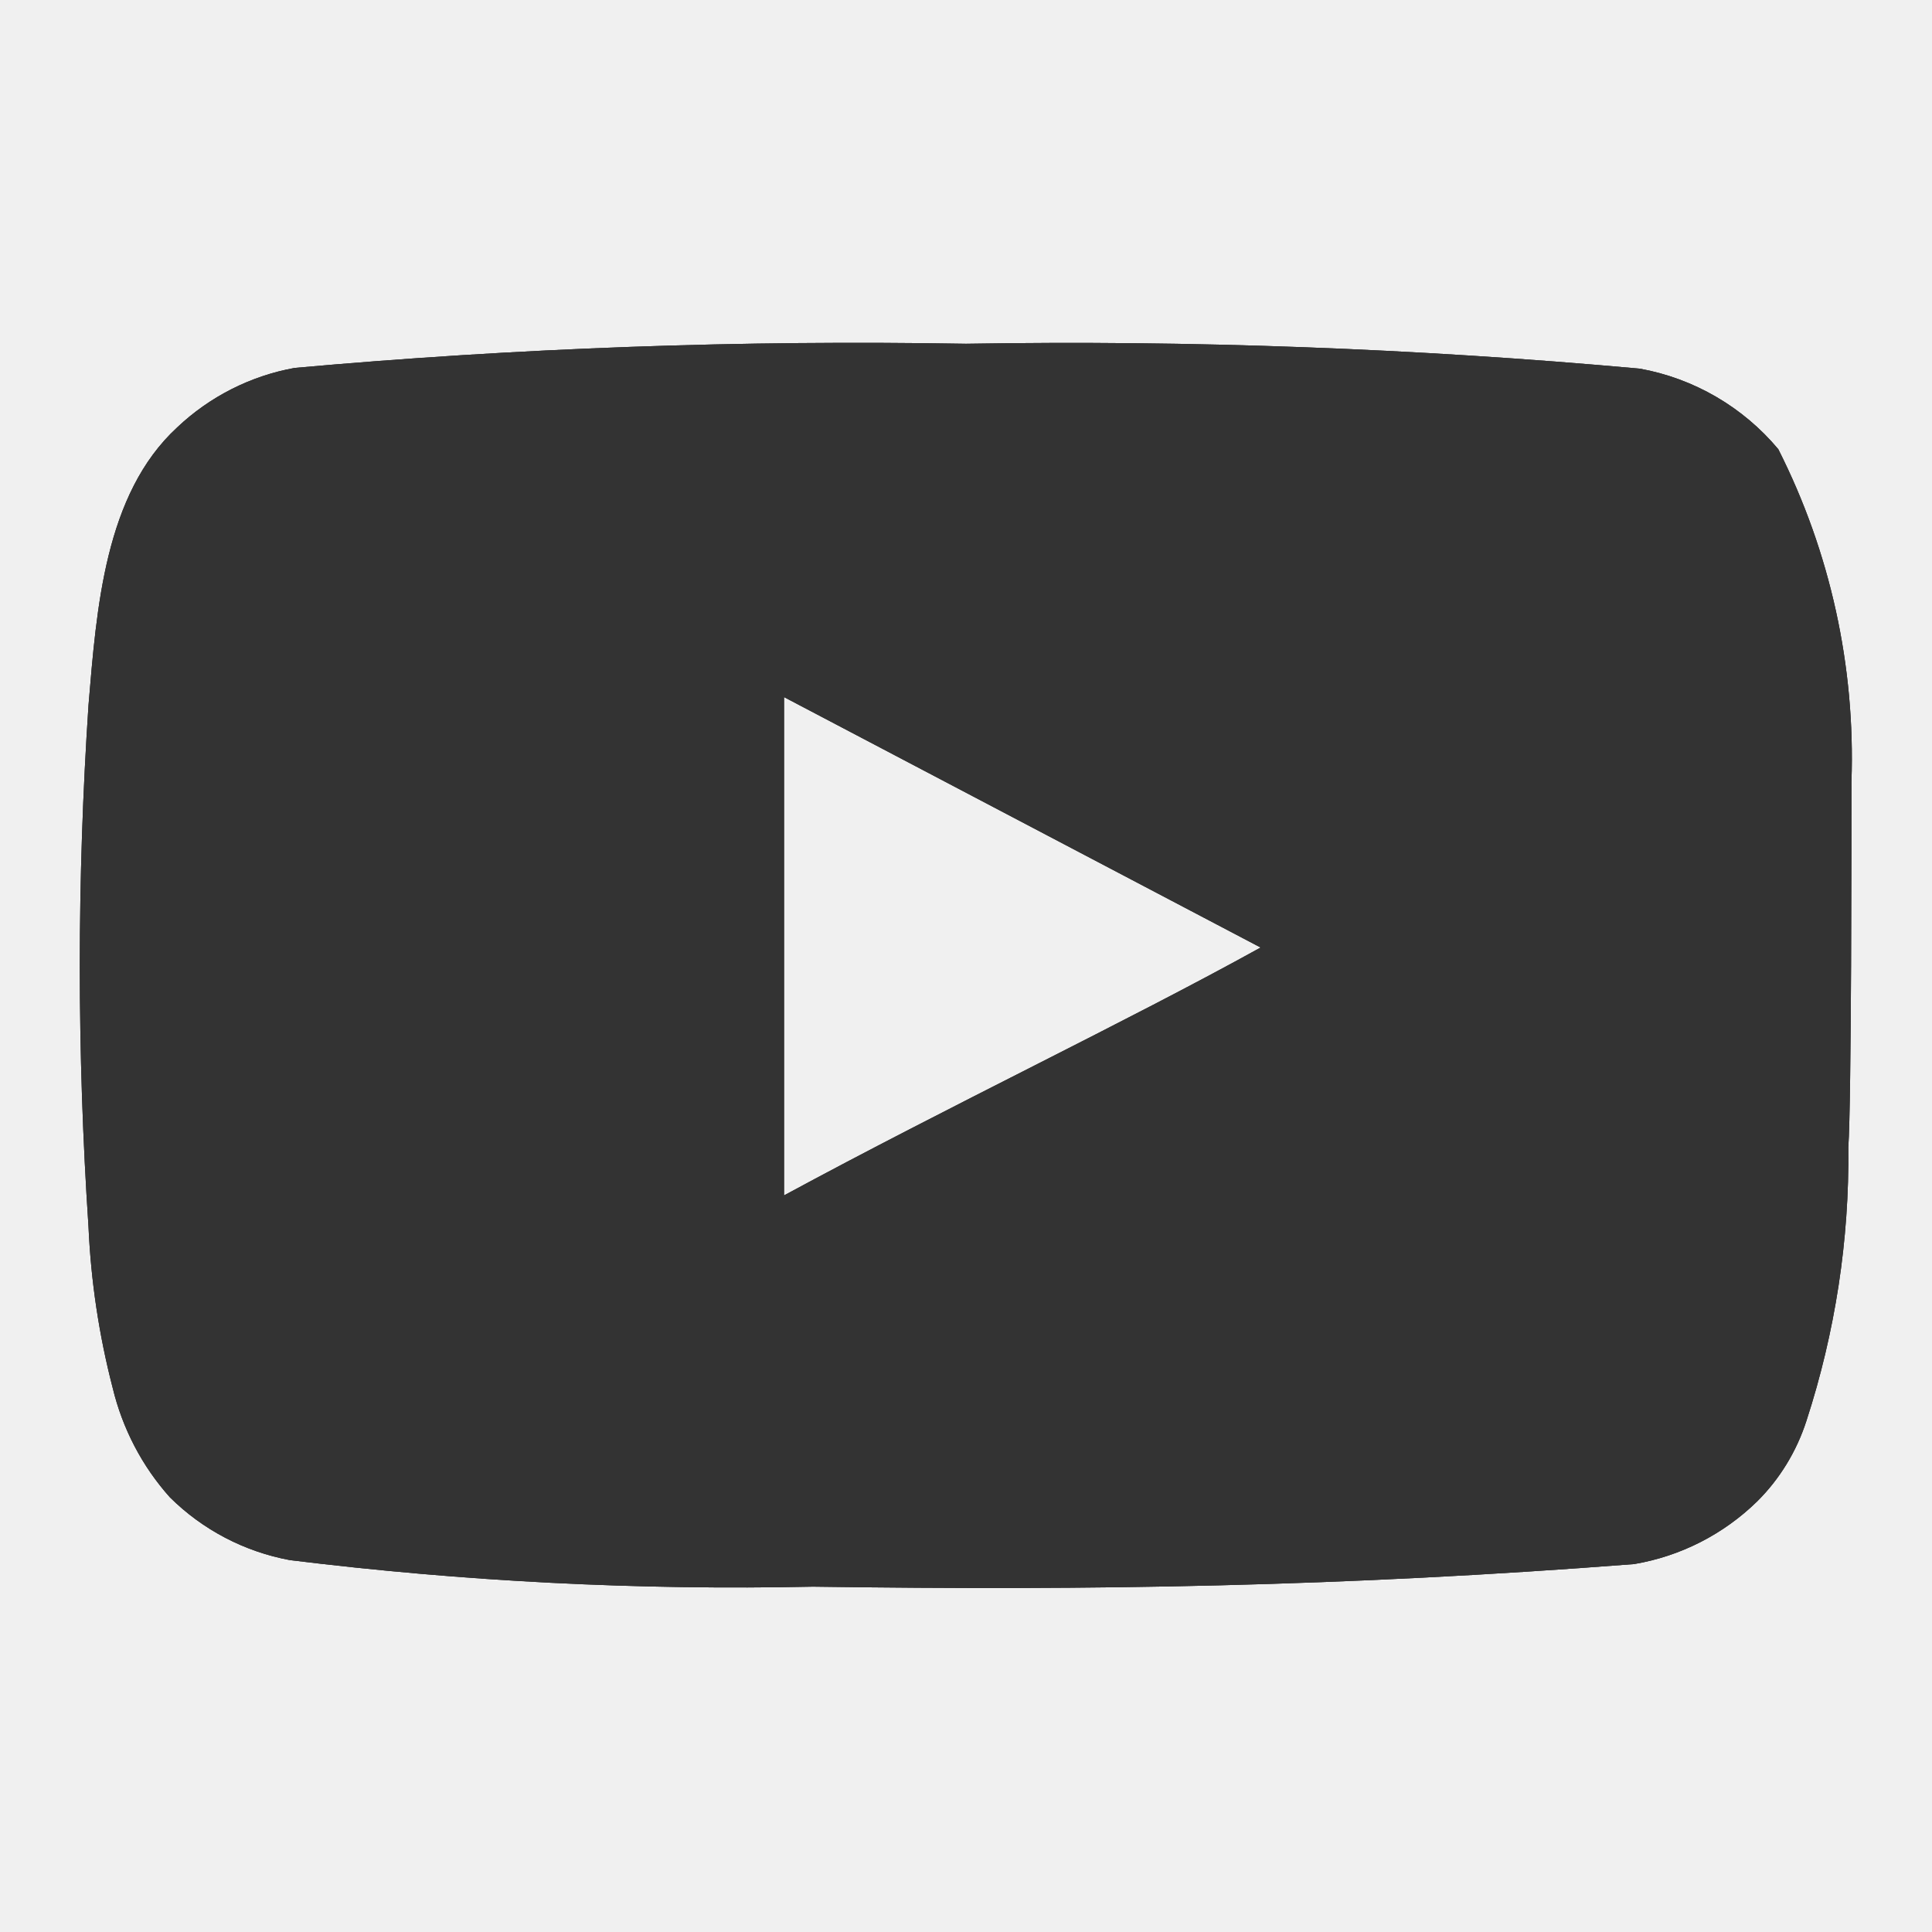
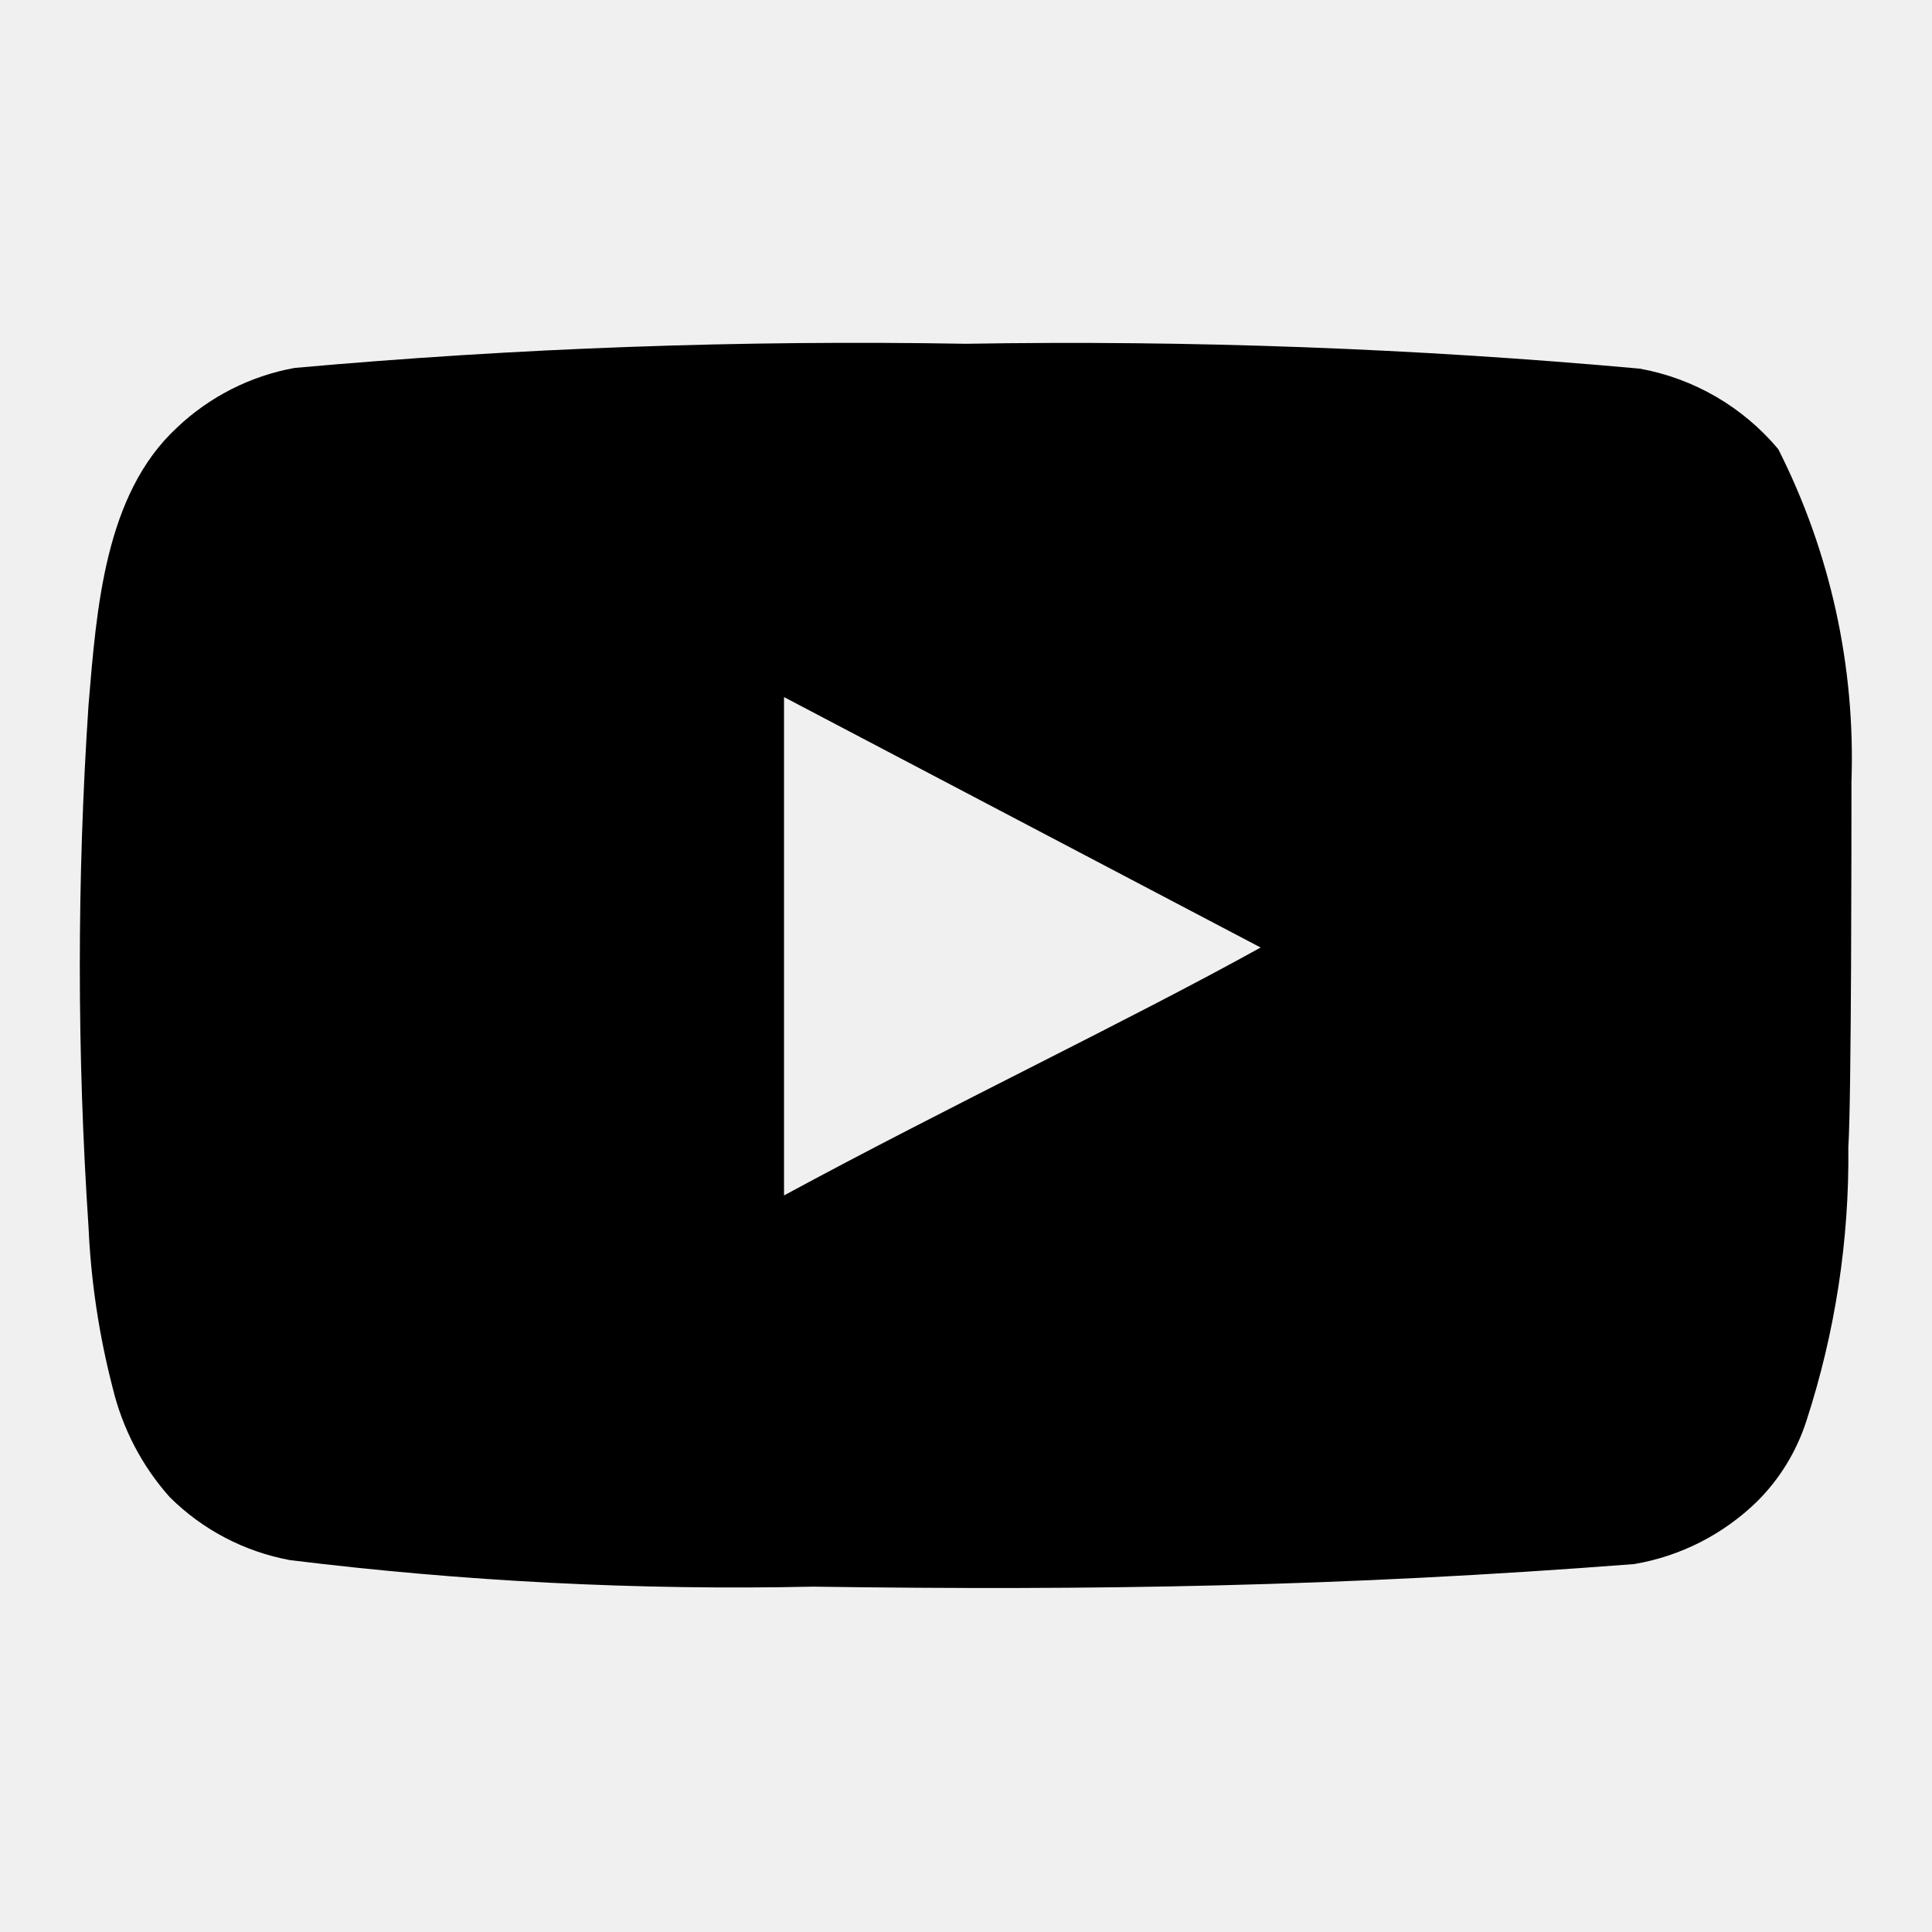
<svg xmlns="http://www.w3.org/2000/svg" aria-hidden="true" focusable="false" viewBox="0 0 16 16" fill="none">
-   <g id="Brands / Youtube">
-     <g id="Vector">
+   <g>
+     <g>
      <path d="M15.333 6.473C15.366 5.519 15.158 4.572 14.727 3.72C14.434 3.37 14.028 3.134 13.58 3.053C11.725 2.885 9.862 2.816 8 2.847C6.144 2.815 4.288 2.881 2.44 3.047C2.075 3.113 1.736 3.285 1.467 3.54C0.867 4.093 0.8 5.04 0.733 5.84C0.637 7.278 0.637 8.722 0.733 10.16C0.753 10.61 0.82 11.057 0.933 11.493C1.014 11.83 1.176 12.142 1.407 12.4C1.678 12.669 2.024 12.85 2.4 12.92C3.837 13.097 5.285 13.171 6.733 13.14C9.067 13.173 11.113 13.14 13.533 12.953C13.918 12.888 14.274 12.706 14.553 12.433C14.74 12.247 14.879 12.018 14.96 11.767C15.198 11.035 15.316 10.269 15.307 9.5C15.333 9.127 15.333 6.873 15.333 6.473ZM6.493 9.9V5.773L10.44 7.847C9.333 8.46 7.873 9.153 6.493 9.9Z" fill="currentColor" />
-       <path d="M15.333 6.473C15.366 5.519 15.158 4.572 14.727 3.72C14.434 3.37 14.028 3.134 13.58 3.053C11.725 2.885 9.862 2.816 8 2.847C6.144 2.815 4.288 2.881 2.44 3.047C2.075 3.113 1.736 3.285 1.467 3.54C0.867 4.093 0.8 5.04 0.733 5.84C0.637 7.278 0.637 8.722 0.733 10.16C0.753 10.61 0.82 11.057 0.933 11.493C1.014 11.83 1.176 12.142 1.407 12.4C1.678 12.669 2.024 12.85 2.4 12.92C3.837 13.097 5.285 13.171 6.733 13.14C9.067 13.173 11.113 13.14 13.533 12.953C13.918 12.888 14.274 12.706 14.553 12.433C14.74 12.247 14.879 12.018 14.96 11.767C15.198 11.035 15.316 10.269 15.307 9.5C15.333 9.127 15.333 6.873 15.333 6.473ZM6.493 9.9V5.773L10.44 7.847C9.333 8.46 7.873 9.153 6.493 9.9Z" fill="black" fill-opacity="0.8" />
-       <path d="M15.333 6.473C15.366 5.519 15.158 4.572 14.727 3.72C14.434 3.37 14.028 3.134 13.58 3.053C11.725 2.885 9.862 2.816 8 2.847C6.144 2.815 4.288 2.881 2.44 3.047C2.075 3.113 1.736 3.285 1.467 3.54C0.867 4.093 0.8 5.04 0.733 5.84C0.637 7.278 0.637 8.722 0.733 10.16C0.753 10.61 0.82 11.057 0.933 11.493C1.014 11.83 1.176 12.142 1.407 12.4C1.678 12.669 2.024 12.85 2.4 12.92C3.837 13.097 5.285 13.171 6.733 13.14C9.067 13.173 11.113 13.14 13.533 12.953C13.918 12.888 14.274 12.706 14.553 12.433C14.74 12.247 14.879 12.018 14.96 11.767C15.198 11.035 15.316 10.269 15.307 9.5C15.333 9.127 15.333 6.873 15.333 6.473ZM6.493 9.9V5.773L10.44 7.847C9.333 8.46 7.873 9.153 6.493 9.9Z" fill="white" fill-opacity="0.2" />
    </g>
  </g>
</svg>
